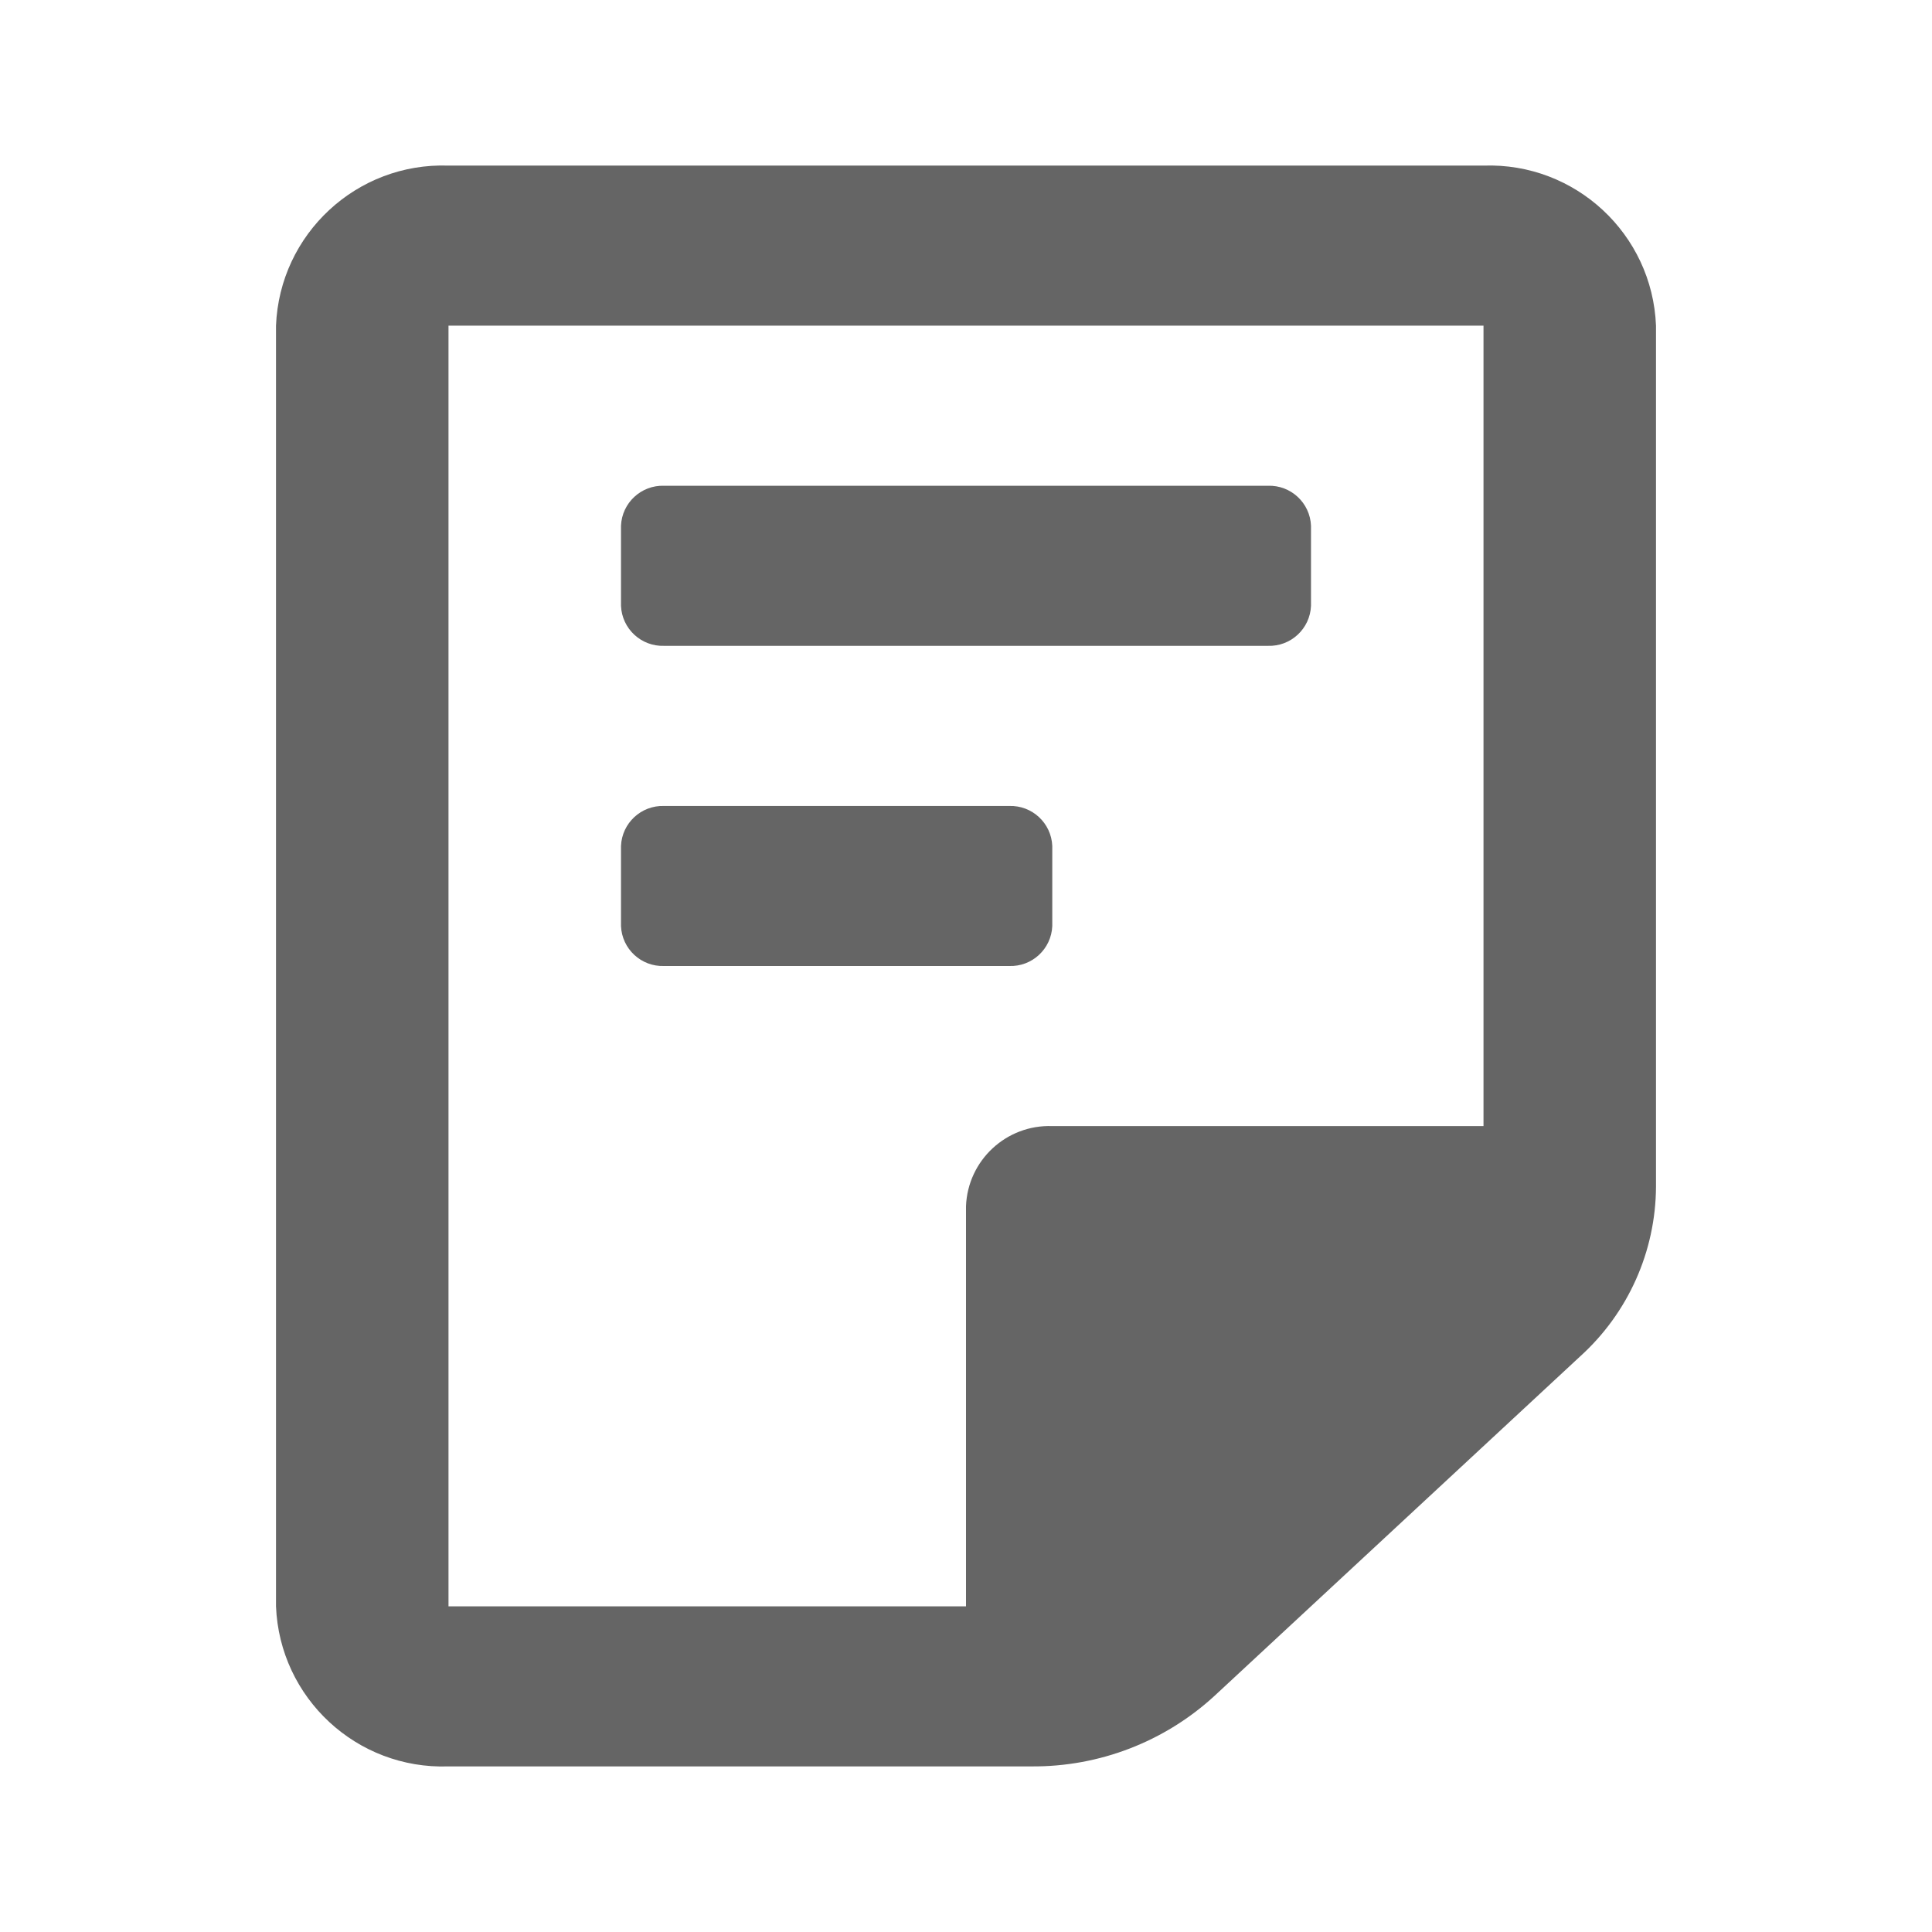
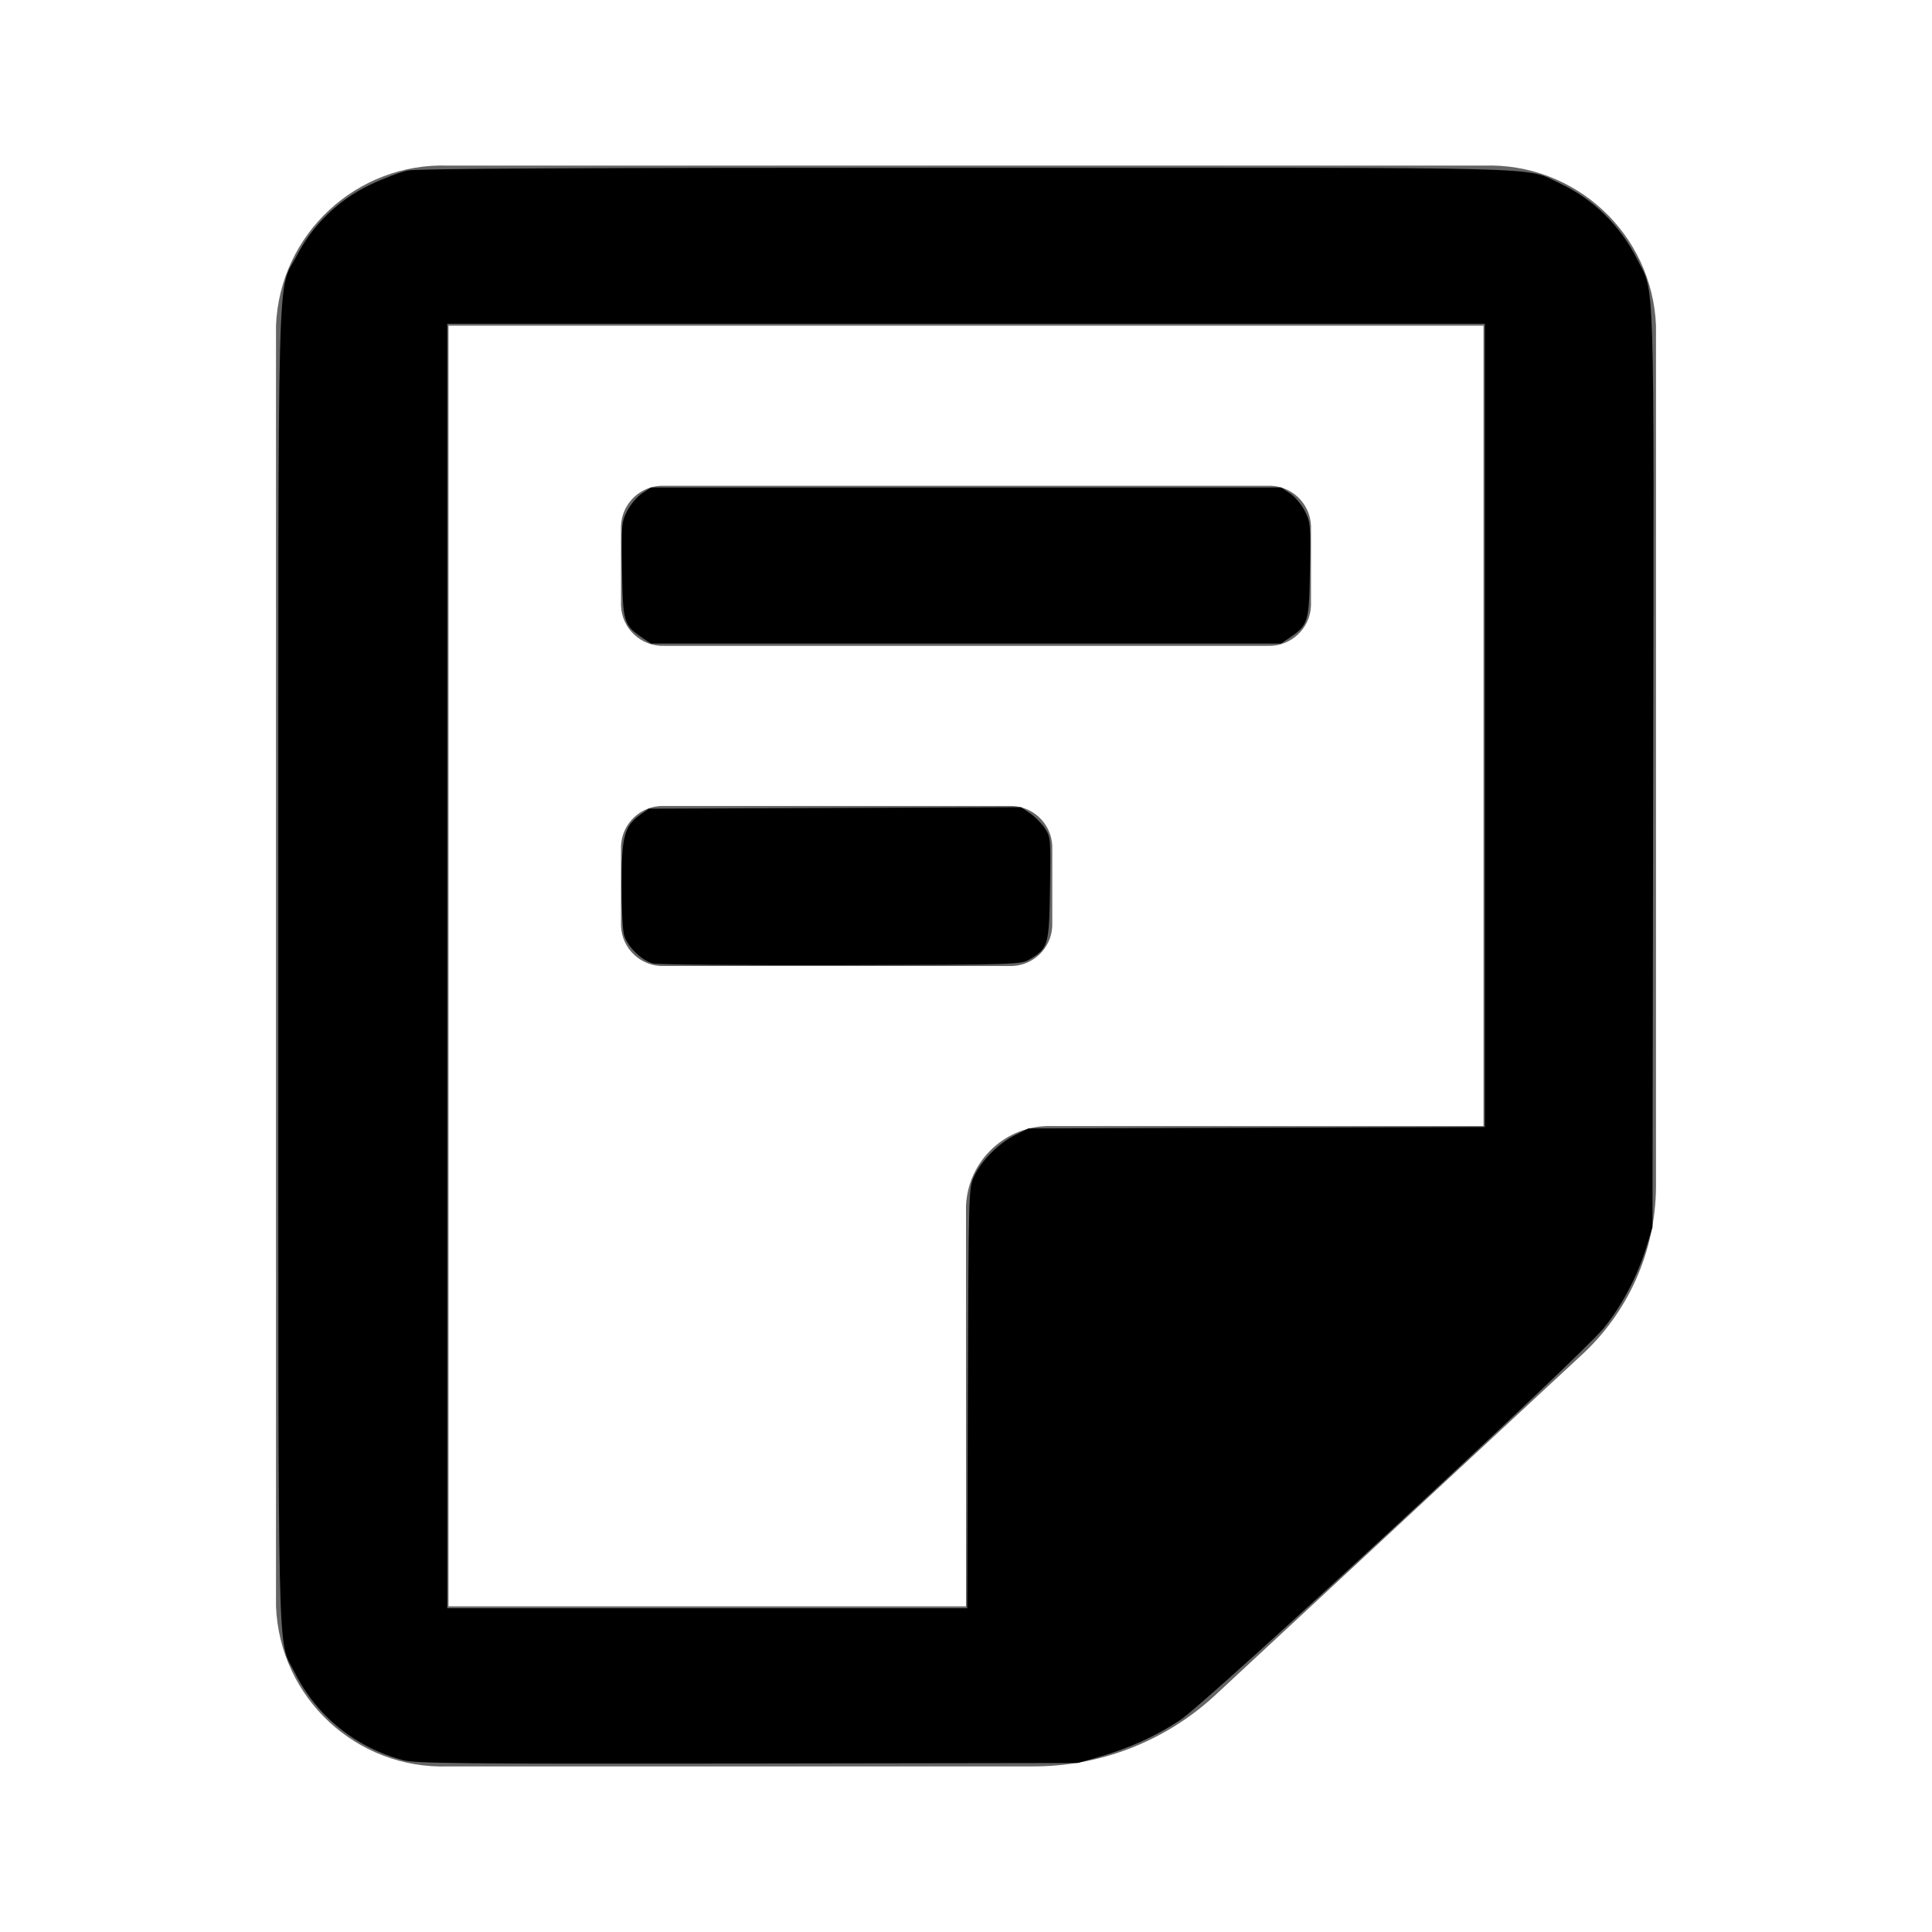
- <svg xmlns="http://www.w3.org/2000/svg" id="document_text_outlined" width="35" height="35" viewBox="0 0 35 35">
+ <svg xmlns="http://www.w3.org/2000/svg" id="document_text_outlined" width="35" height="35" viewBox="0 0 35 35" version="1.1">
+   <defs id="defs7" />
  <rect id="Bounding_box" data-name="Bounding box" width="35" height="35" fill="rgba(255,255,255,0)" />
  <path id="Icon_color" data-name="Icon color" d="M13.687,29H3.125A3.022,3.022,0,0,1,0,26.1V2.9A3.022,3.022,0,0,1,3.125,0H21.875A3.022,3.022,0,0,1,25,2.9V18.5a4.173,4.173,0,0,1-1.375,3.073L17,27.724A4.844,4.844,0,0,1,13.687,29ZM3.125,2.9V26.1H12.5V18.85a1.511,1.511,0,0,1,1.562-1.45h7.813V2.9ZM13.281,14.5H7.031a.755.755,0,0,1-.781-.724v-1.45a.756.756,0,0,1,.781-.725h6.251a.756.756,0,0,1,.781.725v1.45A.755.755,0,0,1,13.281,14.5Zm4.687-5.8H7.031a.756.756,0,0,1-.781-.725V6.525A.756.756,0,0,1,7.031,5.8H17.969a.756.756,0,0,1,.781.725v1.45A.756.756,0,0,1,17.969,8.7Z" transform="translate(5 3)" fill="#656565" />
+   <path style="fill:#000000;stroke-width:0.047" d="M 7.301,31.887 C 6.437,31.654 5.737,31.089 5.342,30.304 5.019,29.663 5.042,30.627 5.042,17.5 5.042,4.232 5.013,5.332 5.381,4.624 5.671,4.067 6.13,3.623 6.7,3.35 6.94,3.235 7.249,3.118 7.386,3.089 7.561,3.054 10.602,3.038 17.516,3.038 c 10.848,0 10.087,-0.02 10.733,0.28 0.61,0.284 1.099,0.762 1.41,1.378 0.323,0.641 0.304,0.051 0.29,9.234 l -0.013,8.304 -0.108,0.353 c -0.162,0.528 -0.446,1.069 -0.775,1.473 -0.433,0.532 -7.157,6.754 -7.669,7.097 -0.438,0.293 -0.931,0.516 -1.497,0.678 l -0.362,0.103 -5.983,0.009 c -5.153,0.008 -6.018,-2.49e-4 -6.242,-0.06 z M 17.534,25.331 c 0.013,-3.791 0.013,-3.805 0.115,-4.025 0.131,-0.282 0.445,-0.596 0.746,-0.746 l 0.236,-0.117 4.134,-0.013 4.134,-0.013 V 13.142 5.865 H 17.5 8.102 V 17.5 29.135 h 4.71 4.71 z" id="path305" />
+   <path style="fill:#000000;stroke-width:0.047" d="m 11.635,11.553 c -0.337,-0.229 -0.351,-0.278 -0.367,-1.228 -0.013,-0.816 -0.009,-0.866 0.094,-1.068 0.06,-0.116 0.18,-0.259 0.268,-0.318 L 11.791,8.832 H 17.5 23.209 l 0.16,0.106 c 0.088,0.059 0.209,0.202 0.268,0.318 0.103,0.202 0.108,0.252 0.094,1.068 -0.016,0.95 -0.03,0.999 -0.367,1.228 l -0.156,0.106 H 17.5 11.791 Z" id="path307" />
+   <path style="fill:#000000;stroke-width:0.047" d="m 11.831,17.454 c -0.206,-0.05 -0.467,-0.307 -0.526,-0.517 -0.026,-0.092 -0.046,-0.506 -0.046,-0.921 8.77e-4,-0.856 0.053,-1.052 0.335,-1.253 l 0.159,-0.113 3.372,-0.013 3.372,-0.013 0.16,0.108 c 0.088,0.059 0.21,0.181 0.27,0.271 0.107,0.159 0.109,0.185 0.095,1.091 -0.016,1.034 -0.031,1.087 -0.373,1.288 -0.155,0.092 -0.252,0.094 -3.41,0.102 -1.788,0.004 -3.321,-0.009 -3.408,-0.03 z" id="path309" />
</svg>
